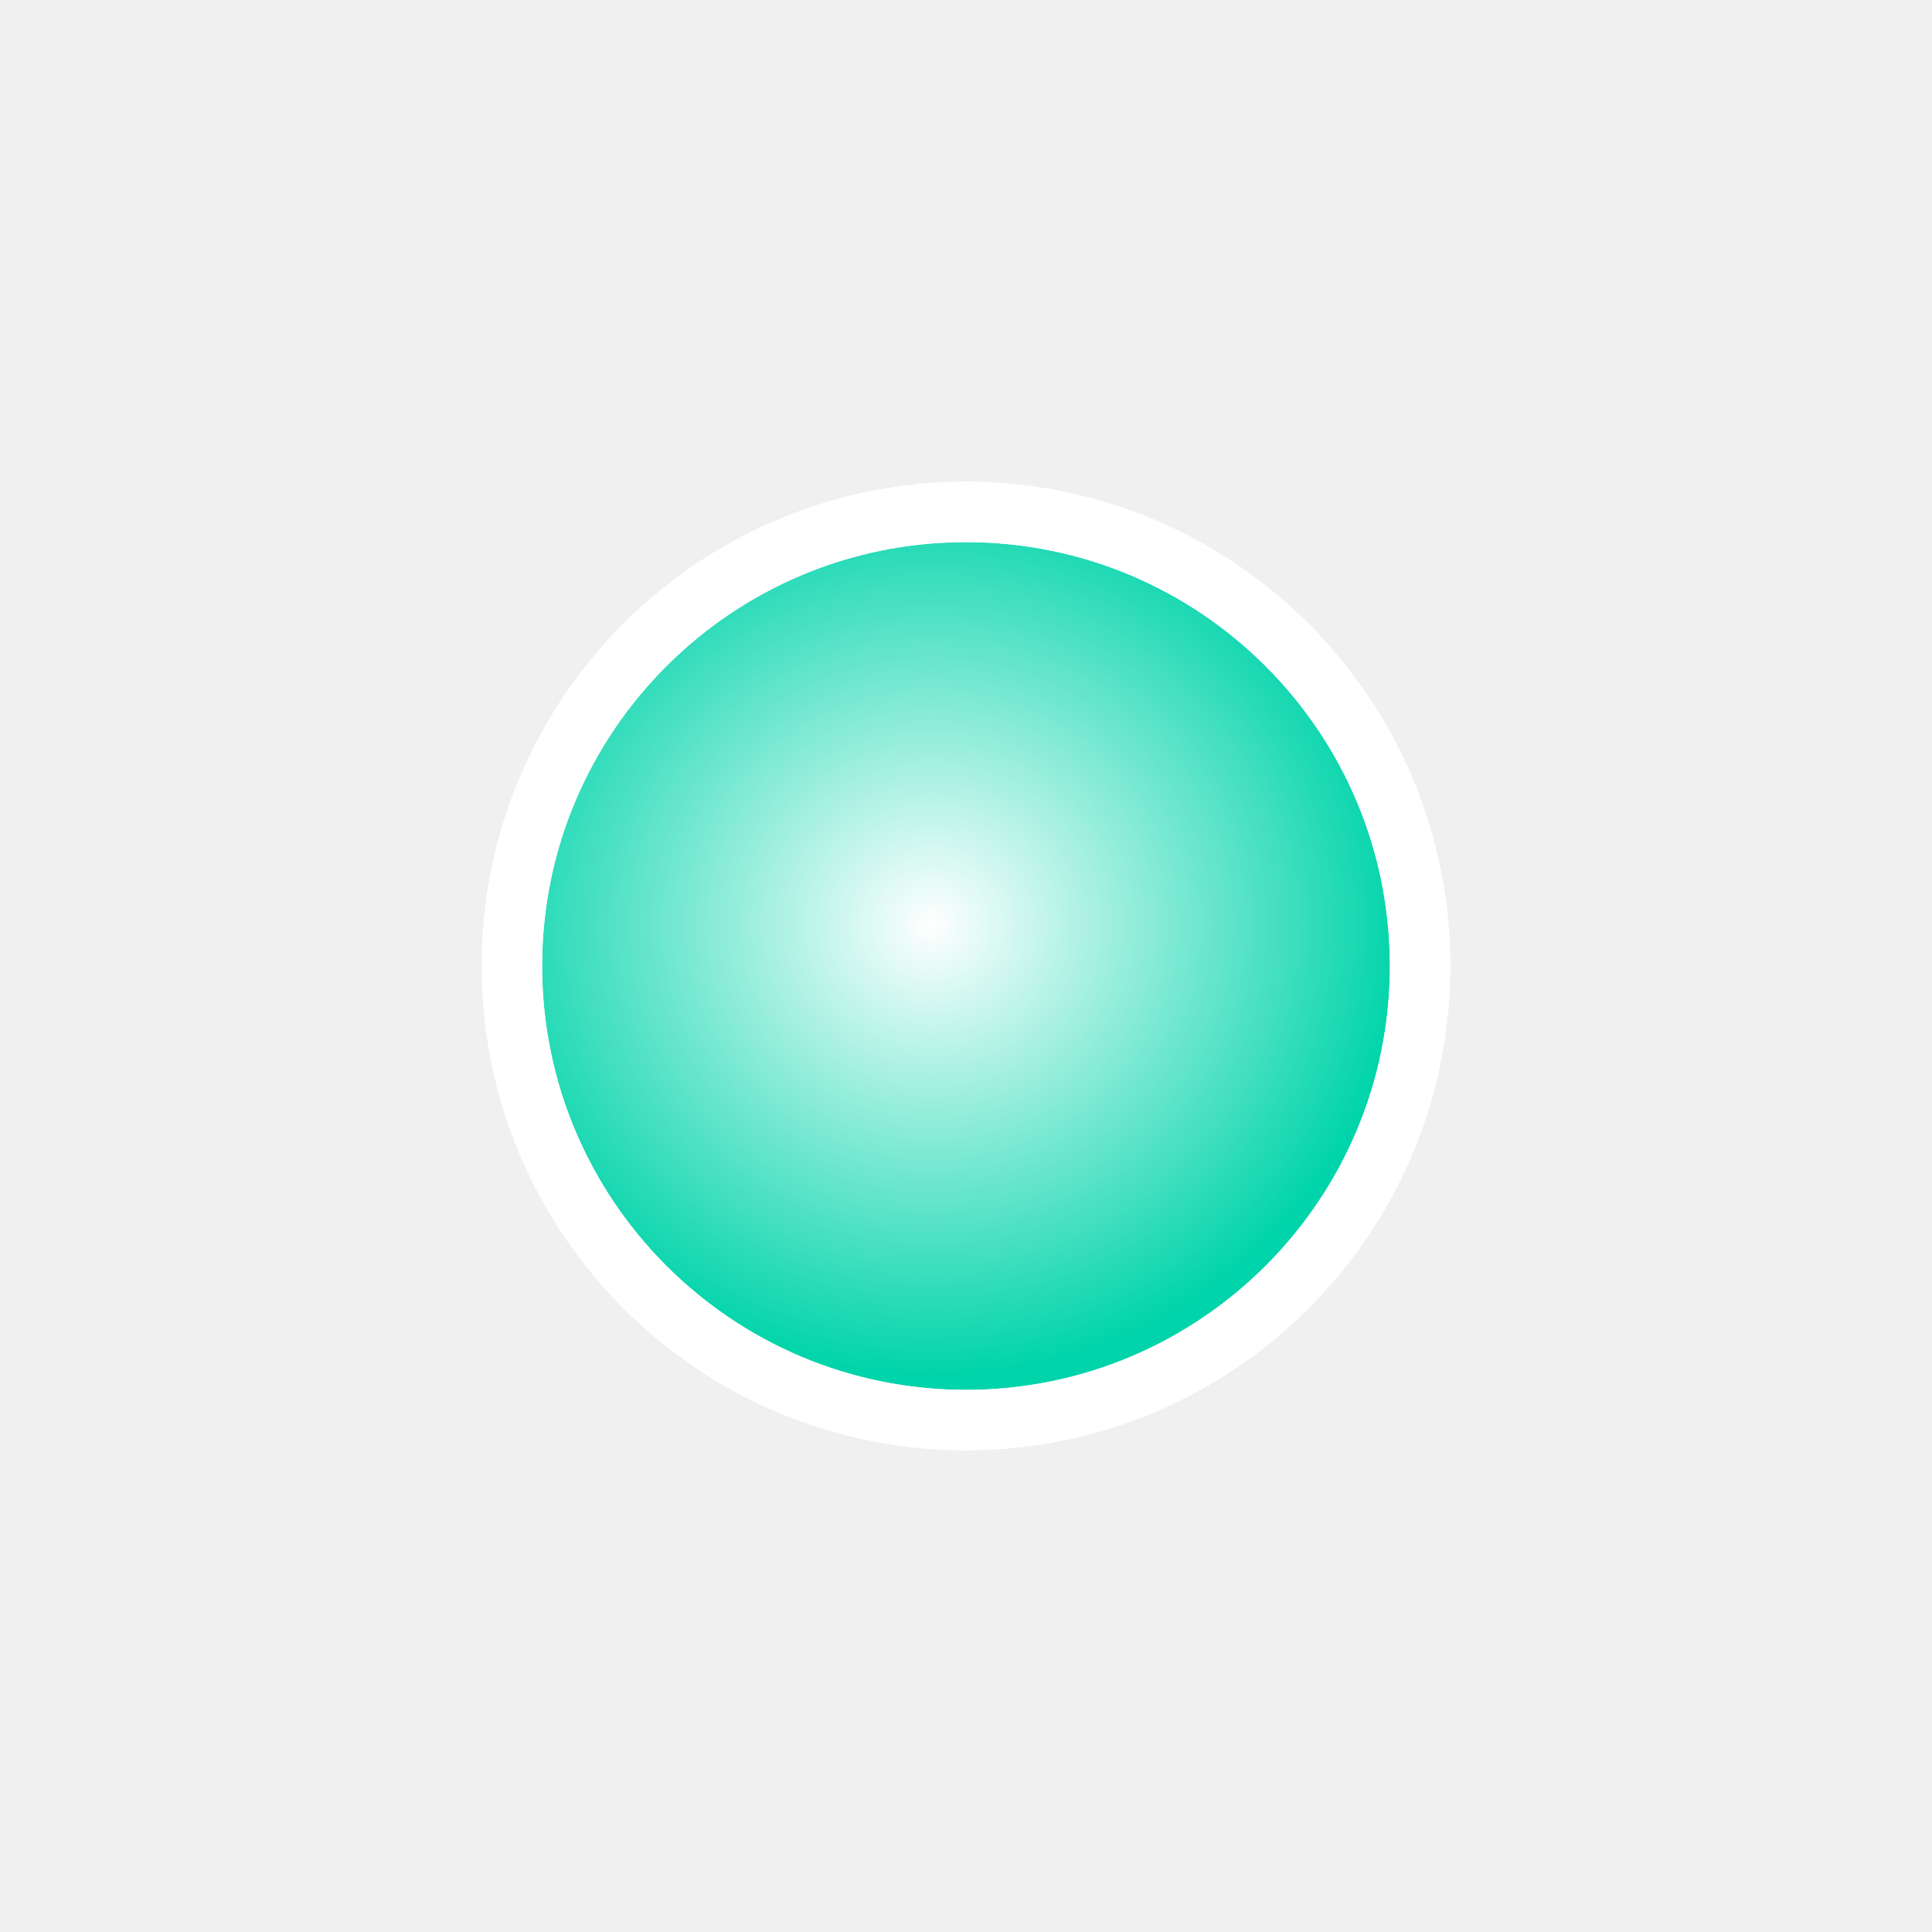
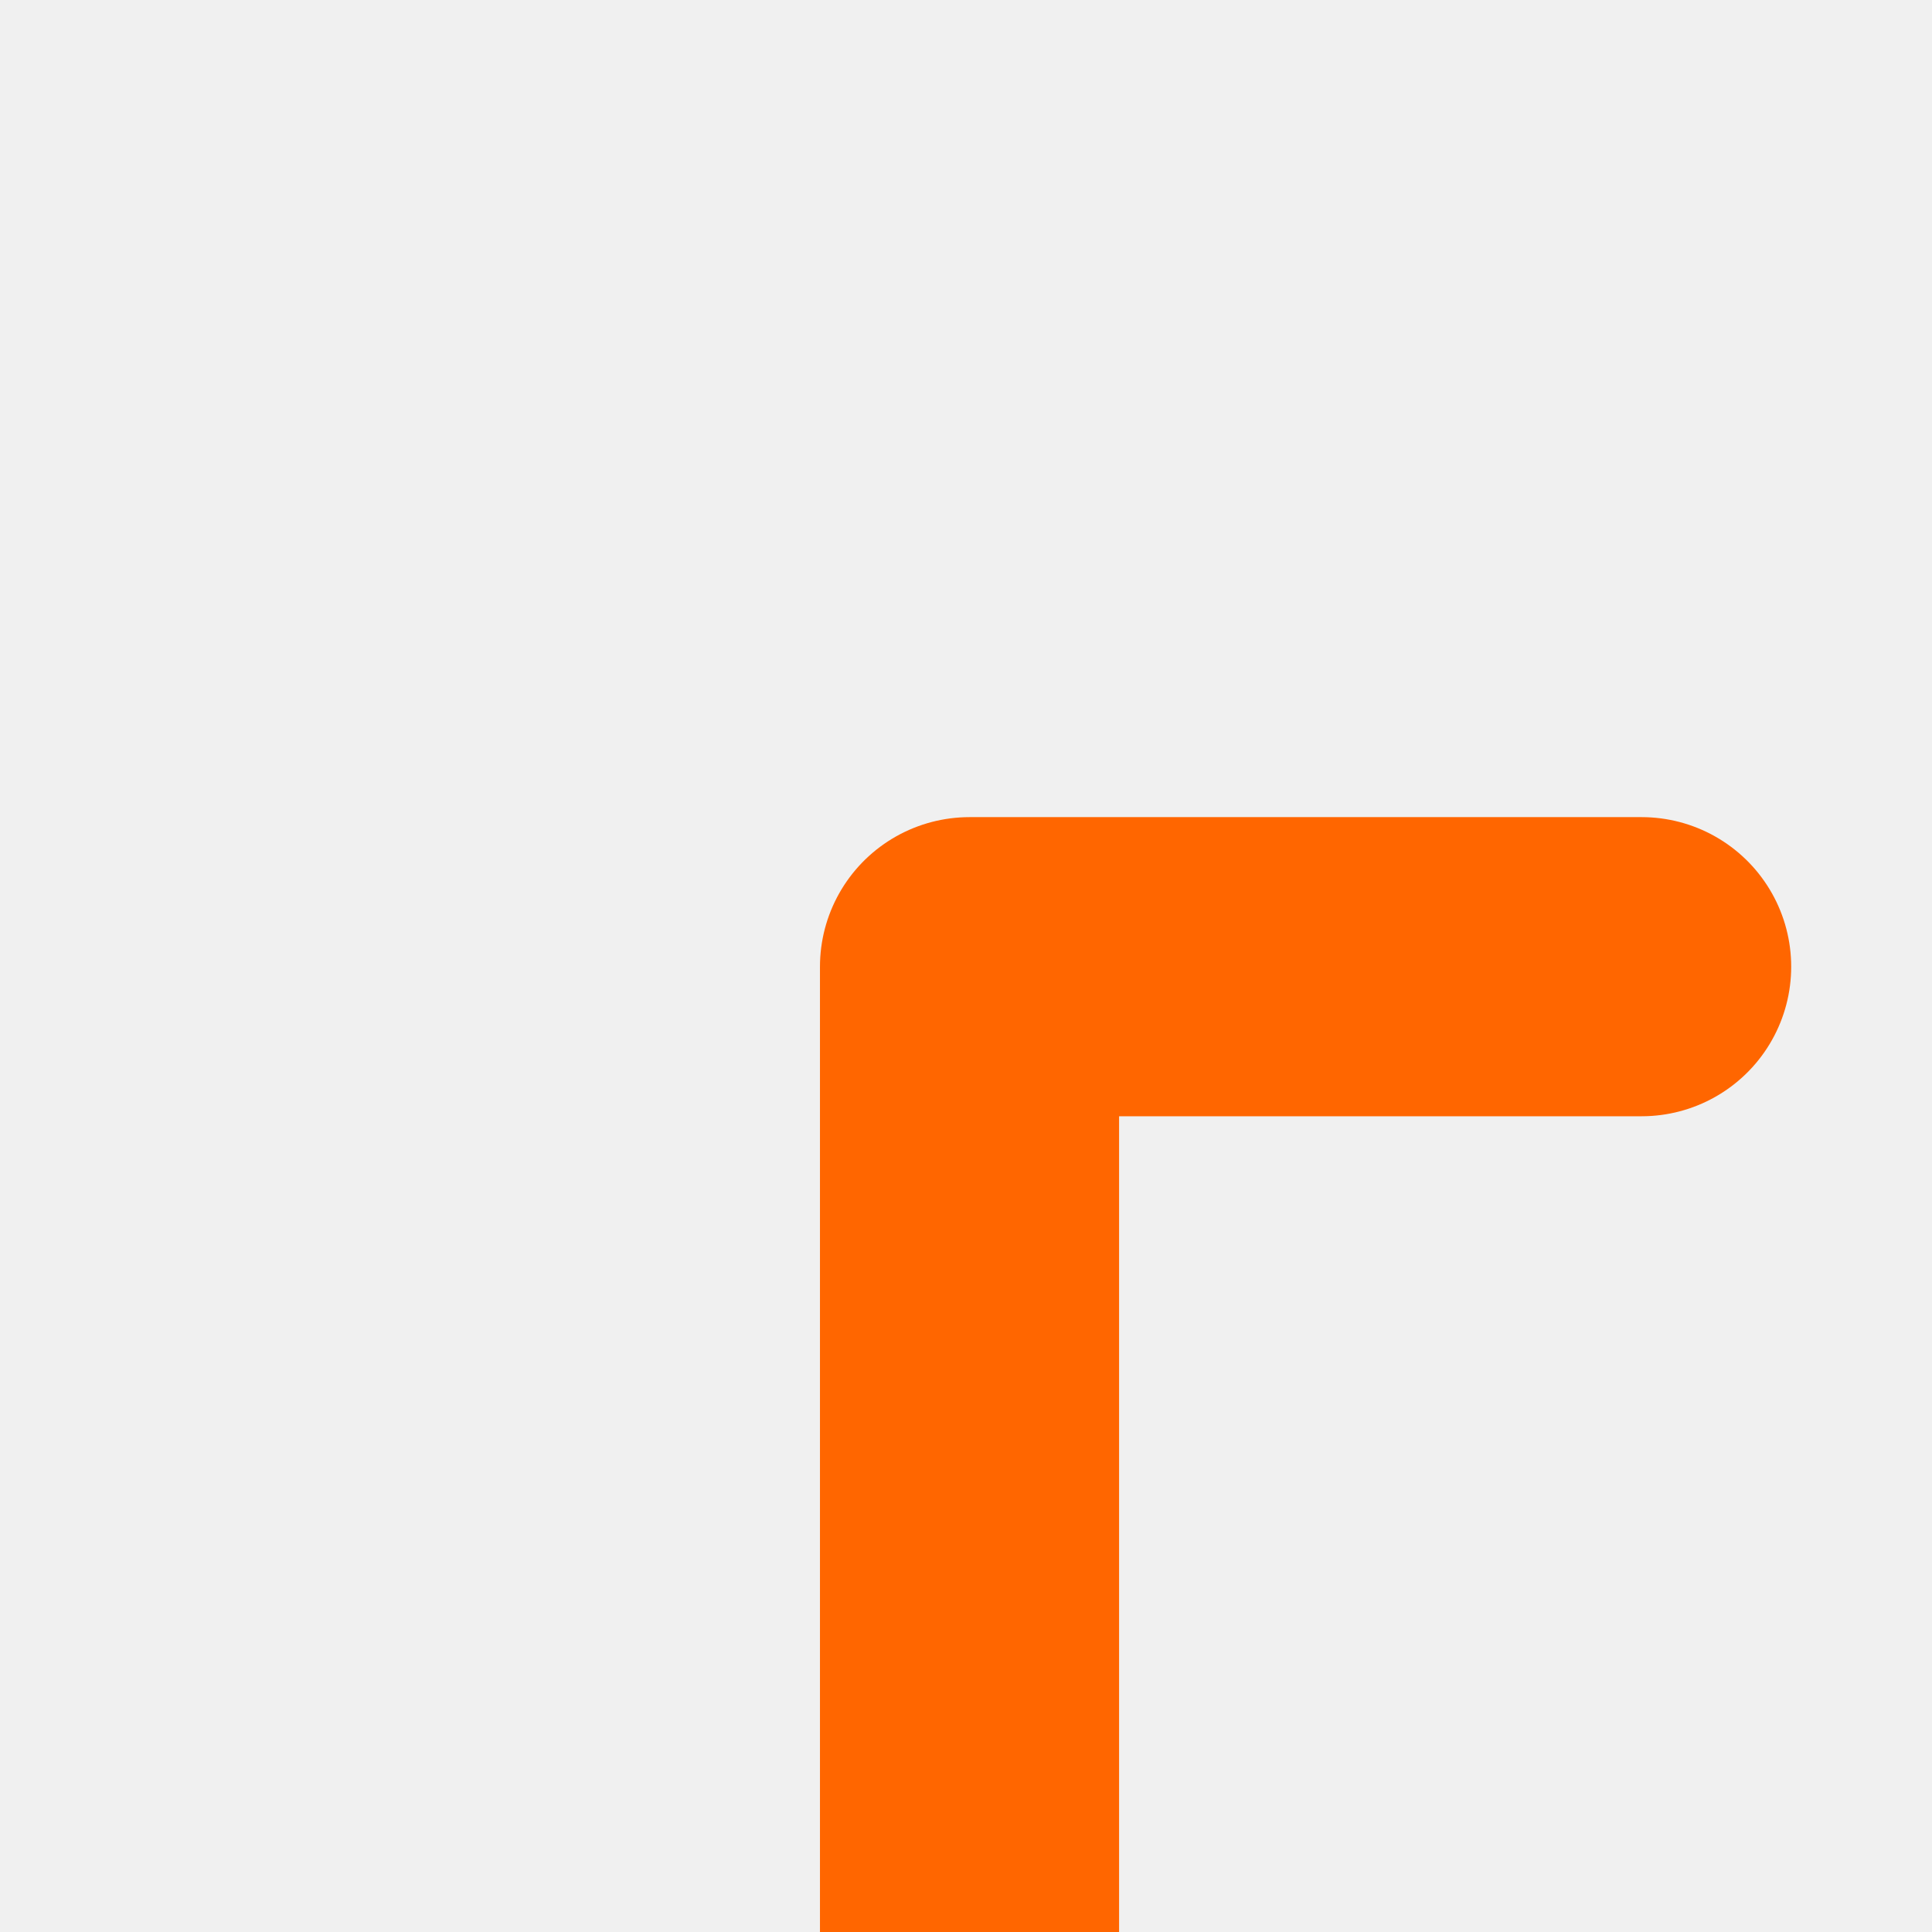
<svg xmlns="http://www.w3.org/2000/svg" xmlns:xlink="http://www.w3.org/1999/xlink" width="64" height="64" id="svg2" version="1.1">
  <defs id="defs4">
+     <marker orient="auto" refY="0.0" refX="0.0" id="CurveIn" style="overflow:visible">
+       <path id="path4024" d="M 4.625,-5.046 C 1.865,-5.046 -0.375,-2.806 -0.375,-0.046 C -0.375,2.714 1.865,4.954 4.625,4.954" style="fill-rule:evenodd;stroke:#000000;stroke-width:1.0pt;fill:none" transform="scale(0.6)" />
+     </marker>
+     <marker orient="auto" refY="0.0" refX="0.0" id="Arrow1Sstart" style="overflow:visible">
+       <path id="path3852" d="M 0.0,0.0 L 5.0,-5.0 L -12.5,0.0 L 5.0,5.0 L 0.0,0.0 z " style="fill-rule:evenodd;stroke:#000000;stroke-width:1.0pt" transform="scale(0.2) translate(6,0)" />
+     </marker>
+     <marker orient="auto" refY="0.0" refX="0.0" id="Arrow2Mstart" style="overflow:visible">
+       <path id="path3864" style="fill-rule:evenodd;stroke-width:0.625;stroke-linejoin:round" d="M 8.719,4.034 L -2.207,0.016 L 8.719,-4.002 C 6.973,-1.63 6.983,1.616 8.719,4.034 z " transform="scale(0.6) translate(0,0)" />
+     </marker>
+     <marker orient="auto" refY="0.0" refX="0.0" id="DotM" style="overflow:visible">
+       <path id="path3904" d="M -2.5,-1.0 C -2.5,1.76 -4.74,4.0 -7.5,4.0 C -10.26,4.0 -12.5,1.76 -12.5,-1.0 C -12.5,-3.76 -10.26,-6.0 -7.5,-6.0 C -4.74,-6.0 -2.5,-3.76 -2.5,-1.0 z " style="fill-rule:evenodd;stroke:#000000;stroke-width:1.0pt" transform="scale(0.4) translate(7.4, 1)" />
+     </marker>
+     <marker orient="auto" refY="0.0" refX="0.0" id="Tail" style="overflow:visible">
+       <g id="g3876" transform="scale(-1.2)">
+         <path id="path3878" d="M -3.805,-3.959 L 0.544,0" style="fill:none;fill-rule:evenodd;stroke:#000000;stroke-width:0.8;stroke-linecap:round" />
+         <path id="path3880" d="M -1.287,-3.959 L 3.062,0" style="fill:none;fill-rule:evenodd;stroke:#000000;stroke-width:0.8;stroke-linecap:round" />
+         <path id="path3882" d="M 1.305,-3.959 L 5.654,0" style="fill:none;fill-rule:evenodd;stroke:#000000;stroke-width:0.8;stroke-linecap:round" />
+         <path id="path3884" d="M -3.805,4.178 L 0.544,0.22" style="fill:none;fill-rule:evenodd;stroke:#000000;stroke-width:0.8;stroke-linecap:round" />
+         <path id="path3886" d="M -1.287,4.178 L 3.062,0.22" style="fill:none;fill-rule:evenodd;stroke:#000000;stroke-width:0.8;stroke-linecap:round" />
+         <path id="path3888" d="M 1.305,4.178 L 5.654,0.22" style="fill:none;fill-rule:evenodd;stroke:#000000;stroke-width:0.8;stroke-linecap:round" />
+       </g>
+     </marker>
+     <marker orient="auto" refY="0.0" refX="0.0" id="DotL" style="overflow:visible">
+       <path id="path3901" d="M -2.5,-1.0 C -2.5,1.76 -4.74,4.0 -7.5,4.0 C -10.26,4.0 -12.5,1.76 -12.5,-1.0 C -12.5,-3.76 -10.26,-6.0 -7.5,-6.0 C -4.74,-6.0 -2.5,-3.76 -2.5,-1.0 z " style="fill-rule:evenodd;stroke:#000000;stroke-width:1.0pt" transform="scale(0.8) translate(7.4, 1)" />
+     </marker>
    <linearGradient id="linearGradient3862">
      <stop style="stop-color:#ffffff;stop-opacity:1;" offset="0" id="stop3864" />
      <stop style="stop-color:#ffffff;stop-opacity:0;" offset="1" id="stop3866" />
    </linearGradient>
    <radialGradient xlink:href="#linearGradient3862" id="radialGradient3868" cx="31.245" cy="34.724" fx="31.245" fy="34.724" r="16.041" gradientUnits="userSpaceOnUse" gradientTransform="matrix(0.00288895,0.9310174,-0.9758718,0.00302911,64.90665,2.076167)" />
    <radialGradient xlink:href="#linearGradient3862-7-8" id="radialGradient3868-1-8" cx="31.245" cy="34.724" fx="31.245" fy="34.724" r="16.041" gradientUnits="userSpaceOnUse" gradientTransform="matrix(0.00288895,0.9310174,-0.9758718,0.00302911,64.90665,2.076167)" />
    <linearGradient id="linearGradient3862-7-8">
      <stop style="stop-color:#ffffff;stop-opacity:1;" offset="0" id="stop3864-4-2" />
      <stop style="stop-color:#ffffff;stop-opacity:0;" offset="1" id="stop3866-0-4" />
    </linearGradient>
    <radialGradient xlink:href="#linearGradient3862-7-7" id="radialGradient3868-1-1" cx="31.245" cy="34.724" fx="31.245" fy="34.724" r="16.041" gradientUnits="userSpaceOnUse" gradientTransform="matrix(0.00288895,0.9310174,-0.9758718,0.00302911,64.90665,2.076167)" />
    <linearGradient id="linearGradient3862-7-7">
      <stop style="stop-color:#ffffff;stop-opacity:1;" offset="0" id="stop3864-4-1" />
      <stop style="stop-color:#ffffff;stop-opacity:0;" offset="1" id="stop3866-0-1" />
    </linearGradient>
    <radialGradient xlink:href="#linearGradient3862-1" id="radialGradient3868-6" cx="31.245" cy="34.724" fx="31.245" fy="34.724" r="16.041" gradientUnits="userSpaceOnUse" gradientTransform="matrix(0.00288895,0.9310174,-0.9758718,0.00302911,64.90665,2.076167)" />
    <linearGradient id="linearGradient3862-1">
      <stop style="stop-color:#ffffff;stop-opacity:1;" offset="0" id="stop3864-42" />
      <stop style="stop-color:#ffffff;stop-opacity:0;" offset="1" id="stop3866-3" />
    </linearGradient>
    <radialGradient xlink:href="#linearGradient3862-1-8" id="radialGradient3868-6-6" cx="31.245" cy="34.724" fx="31.245" fy="34.724" r="16.041" gradientUnits="userSpaceOnUse" gradientTransform="matrix(0.00288895,0.9310174,-0.9758718,0.00302911,64.90665,2.076167)" />
    <linearGradient id="linearGradient3862-1-8">
      <stop style="stop-color:#ffffff;stop-opacity:1;" offset="0" id="stop3864-42-5" />
      <stop style="stop-color:#ffffff;stop-opacity:0;" offset="1" id="stop3866-3-7" />
    </linearGradient>
  </defs>
  <g id="layer1" transform="translate(0,-988.3622)" style="display:none" />
  <g id="layer5" style="display:none">
    <path style="fill:#37c871;stroke:#aaccff;stroke-width:10.005;stroke-linecap:butt;stroke-linejoin:miter;stroke-miterlimit:4;stroke-opacity:1;stroke-dasharray:none" d="M 31.906,-1.141 32.094,65.141" id="path3802" />
  </g>
  <g id="layer9" style="display:none">
    <path style="fill:#37c871;stroke:#aaccff;stroke-width:9.909;stroke-linecap:butt;stroke-linejoin:miter;stroke-miterlimit:4;stroke-opacity:1;stroke-dasharray:none;display:inline" d="M 31.857,10.513 32.143,53.533" id="path3802-1" />
  </g>
+   <g id="layer11" style="display:inline">
+     <path style="fill:none;stroke:#ff6600;stroke-width:9.909;stroke-linecap:round;stroke-linejoin:round;stroke-miterlimit:4;stroke-opacity:1;stroke-dasharray:none;marker-start:none;display:inline" d="m 54.381,32.023 -22.264,0 0,32.749" id="path3802-1-1" />
+   </g>
+   <g id="layer12" style="display:none">
+     <path style="fill:none;stroke:#ff6600;stroke-width:9.909;stroke-linecap:round;stroke-linejoin:round;stroke-miterlimit:4;stroke-opacity:1;stroke-dasharray:none;marker-start:none;display:inline" d="m 54.394,32.386 -22.264,0 0,-32.749" id="path3802-1-1-7" />
+   </g>
  <g id="layer6" style="display:none">
    <path style="fill:#37c871;stroke:#aaccff;stroke-width:9.773;stroke-linecap:butt;stroke-linejoin:miter;stroke-miterlimit:4;stroke-opacity:1;stroke-dasharray:none" d="m 31.998,-3.042 0.004,31.2" id="path3802-3" />
  </g>
  <g id="layer7" style="display:none">
    <path style="fill:#37c871;stroke:#aaccff;stroke-width:9.773;stroke-linecap:butt;stroke-linejoin:miter;stroke-miterlimit:4;stroke-opacity:1;stroke-dasharray:none;display:inline" d="m 31.998,36.096 0.005,29.532" id="path3802-3-1" />
  </g>
-   <g id="layer2" style="display:inline">
+   <g id="layer2" style="display:none">
    <path style="fill:#00d4aa;fill-opacity:1;stroke:#ffffff;stroke-width:2;stroke-miterlimit:4;stroke-opacity:1;stroke-dasharray:none;stroke-dashoffset:0" id="path2989" d="m 47.287,32.639 a 15.041,15.041 0 1 1 -30.083,0 15.041,15.041 0 1 1 30.083,0 z" transform="translate(-0.2457771,-0.6390152)" />
    <path style="fill:url(#radialGradient3868);fill-opacity:1;stroke:#ffffff;stroke-width:2;stroke-miterlimit:4;stroke-opacity:1;stroke-dasharray:none;stroke-dashoffset:0;display:inline" id="path2989-0" d="m 47.287,32.639 a 15.041,15.041 0 1 1 -30.083,0 15.041,15.041 0 1 1 30.083,0 z" transform="translate(-0.2457771,-0.6390152)" />
  </g>
  <g id="layer3" style="display:none">
    <path style="fill:#aaccff;fill-opacity:1;stroke:#ffffff;stroke-width:2;stroke-miterlimit:4;stroke-opacity:1;stroke-dasharray:none;stroke-dashoffset:0;display:inline" id="path2989-9-52" d="m 47.287,32.639 a 15.041,15.041 0 1 1 -30.083,0 15.041,15.041 0 1 1 30.083,0 z" transform="matrix(1.780032,0,0,1.780032,-25.3985,6.040554)" />
    <path style="fill:url(#radialGradient3868-1-1);fill-opacity:1;stroke:#ffffff;stroke-width:2;stroke-miterlimit:4;stroke-opacity:1;stroke-dasharray:none;stroke-dashoffset:0;display:inline" id="path2989-0-4-7" d="m 47.287,32.639 a 15.041,15.041 0 1 1 -30.083,0 15.041,15.041 0 1 1 30.083,0 z" transform="matrix(1.780032,0,0,1.780032,-25.3985,6.040554)" />
  </g>
  <g id="layer4" style="display:none">
    <path style="fill:#aaccff;fill-opacity:1;stroke:#ffffff;stroke-width:2;stroke-miterlimit:4;stroke-opacity:1;stroke-dasharray:none;stroke-dashoffset:0;display:inline" id="path2989-9-5" d="m 47.287,32.639 a 15.041,15.041 0 1 1 -30.083,0 15.041,15.041 0 1 1 30.083,0 z" transform="matrix(1.780032,0,0,1.780032,-25.3985,-58.05308)" />
    <path style="fill:url(#radialGradient3868-1-8);fill-opacity:1;stroke:#ffffff;stroke-width:2;stroke-miterlimit:4;stroke-opacity:1;stroke-dasharray:none;stroke-dashoffset:0;display:inline" id="path2989-0-4-5" d="m 47.287,32.639 a 15.041,15.041 0 1 1 -30.083,0 15.041,15.041 0 1 1 30.083,0 z" transform="matrix(1.780032,0,0,1.780032,-25.3985,-58.05308)" />
  </g>
  <g id="layer8" style="display:none">
    <path style="fill:#aaccff;fill-opacity:1;stroke:#ffffff;stroke-width:2;stroke-miterlimit:4;stroke-opacity:1;stroke-dasharray:none;stroke-dashoffset:0;display:inline" id="path2989-2" d="m 47.287,32.639 a 15.041,15.041 0 1 1 -30.083,0 15.041,15.041 0 1 1 30.083,0 z" transform="translate(-0.2457771,15.09427)" />
    <path style="fill:url(#radialGradient3868-6);fill-opacity:1;stroke:#ffffff;stroke-width:2;stroke-miterlimit:4;stroke-opacity:1;stroke-dasharray:none;stroke-dashoffset:0;display:inline" id="path2989-0-2" d="m 47.287,32.639 a 15.041,15.041 0 1 1 -30.083,0 15.041,15.041 0 1 1 30.083,0 z" transform="translate(-0.2457771,15.09427)" />
  </g>
  <g id="layer10" style="display:none">
    <path style="fill:#aaccff;fill-opacity:1;stroke:#ffffff;stroke-width:2;stroke-miterlimit:4;stroke-opacity:1;stroke-dasharray:none;stroke-dashoffset:0;display:inline" id="path2989-2-6" d="m 47.287,32.639 a 15.041,15.041 0 1 1 -30.083,0 15.041,15.041 0 1 1 30.083,0 z" transform="translate(-0.2457771,-16.60497)" />
    <path style="fill:url(#radialGradient3868-6-6);fill-opacity:1;stroke:#ffffff;stroke-width:2;stroke-miterlimit:4;stroke-opacity:1;stroke-dasharray:none;stroke-dashoffset:0;display:inline" id="path2989-0-2-1" d="m 47.287,32.639 a 15.041,15.041 0 1 1 -30.083,0 15.041,15.041 0 1 1 30.083,0 z" transform="translate(-0.2457771,-16.60497)" />
  </g>
</svg>
